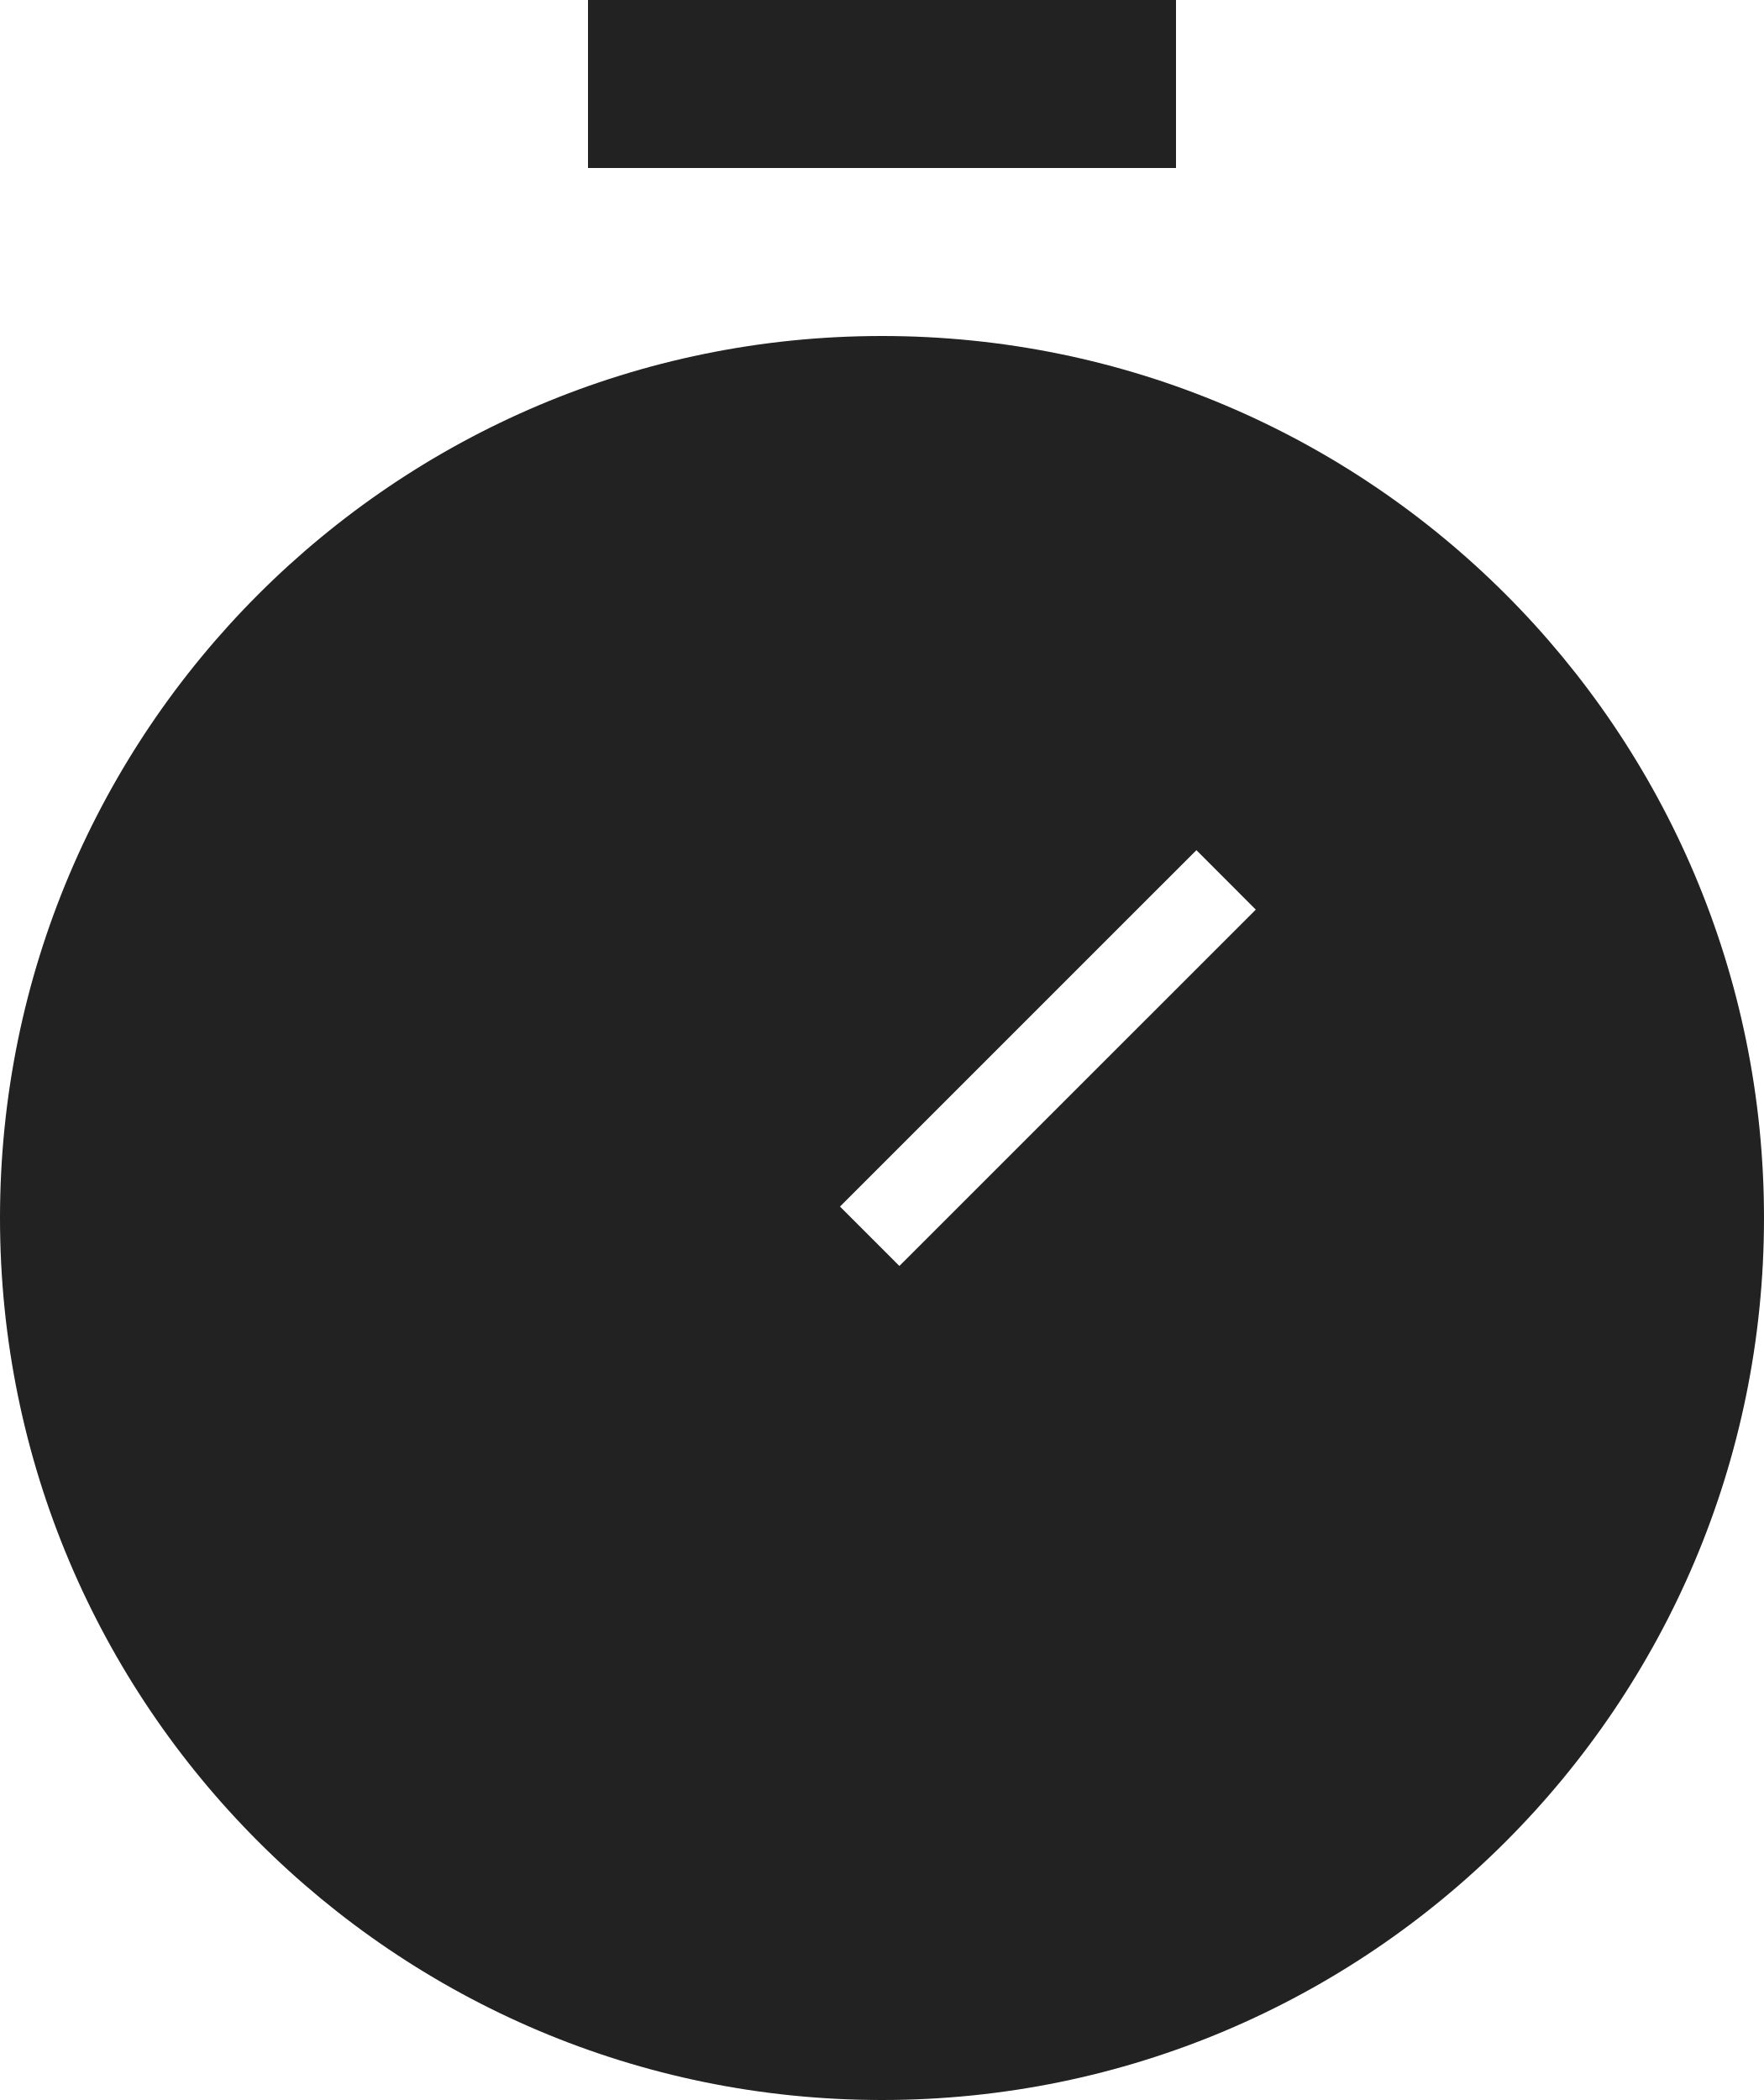
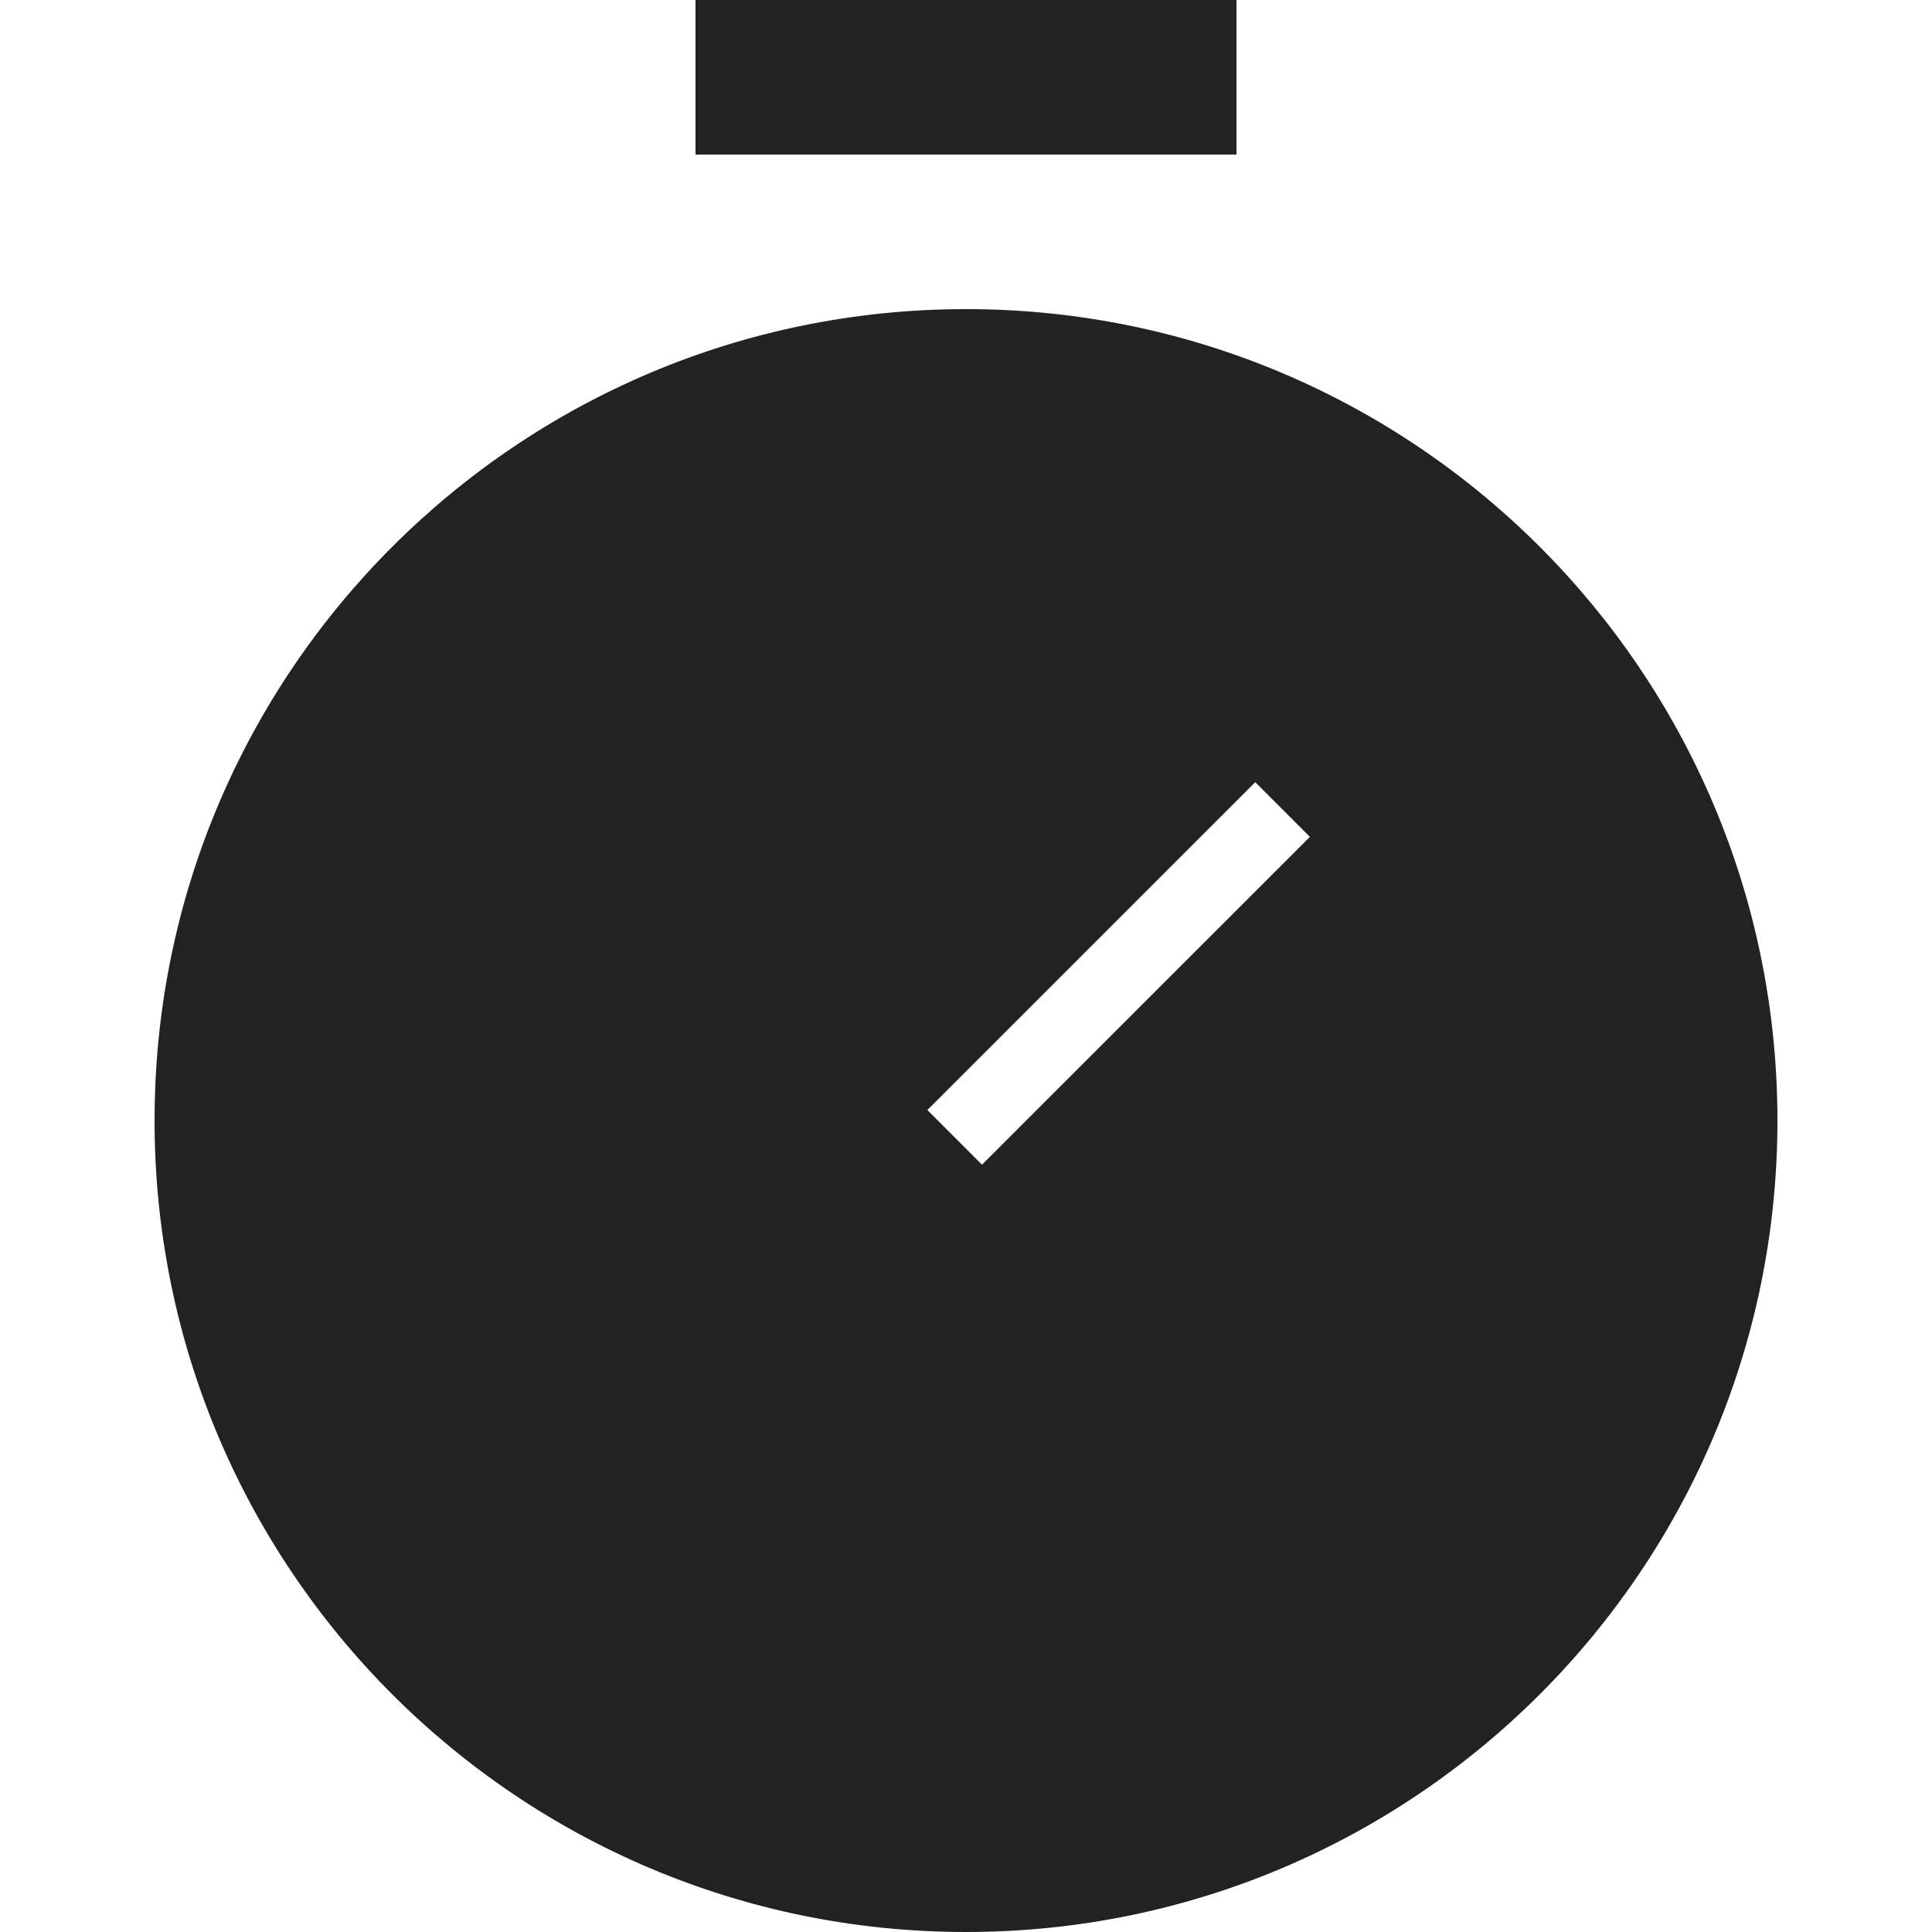
- <svg xmlns="http://www.w3.org/2000/svg" width="21" height="25" viewBox="0 0 21 25" fill="none">
-   <rect x="7" width="7" height="2" fill="#222222" />
-   <path fill-rule="evenodd" clip-rule="evenodd" d="M10.5 25C16.299 25 21 20.299 21 14.5C21 8.701 16.299 4 10.5 4C4.701 4 0 8.701 0 14.5C0 20.299 4.701 25 10.5 25ZM14.243 10.121L10 14.364L10.707 15.071L14.95 10.829L14.243 10.121Z" fill="#222222" />
+ <svg xmlns="http://www.w3.org/2000/svg" viewBox="0 0 25 25" fill="none">
+   <rect x="9" width="7" height="2" fill="#222222" />
+   <path fill-rule="evenodd" clip-rule="evenodd" d="M12.5 25C18.299 25 23 20.299 23 14.5C23 8.701 18.299 4 12.5 4C6.701 4 2 8.701 2 14.5C2 20.299 6.701 25 12.5 25ZM16.243 10.121L12 14.364L12.707 15.071L16.95 10.829L16.243 10.121Z" fill="#222222" />
</svg>
